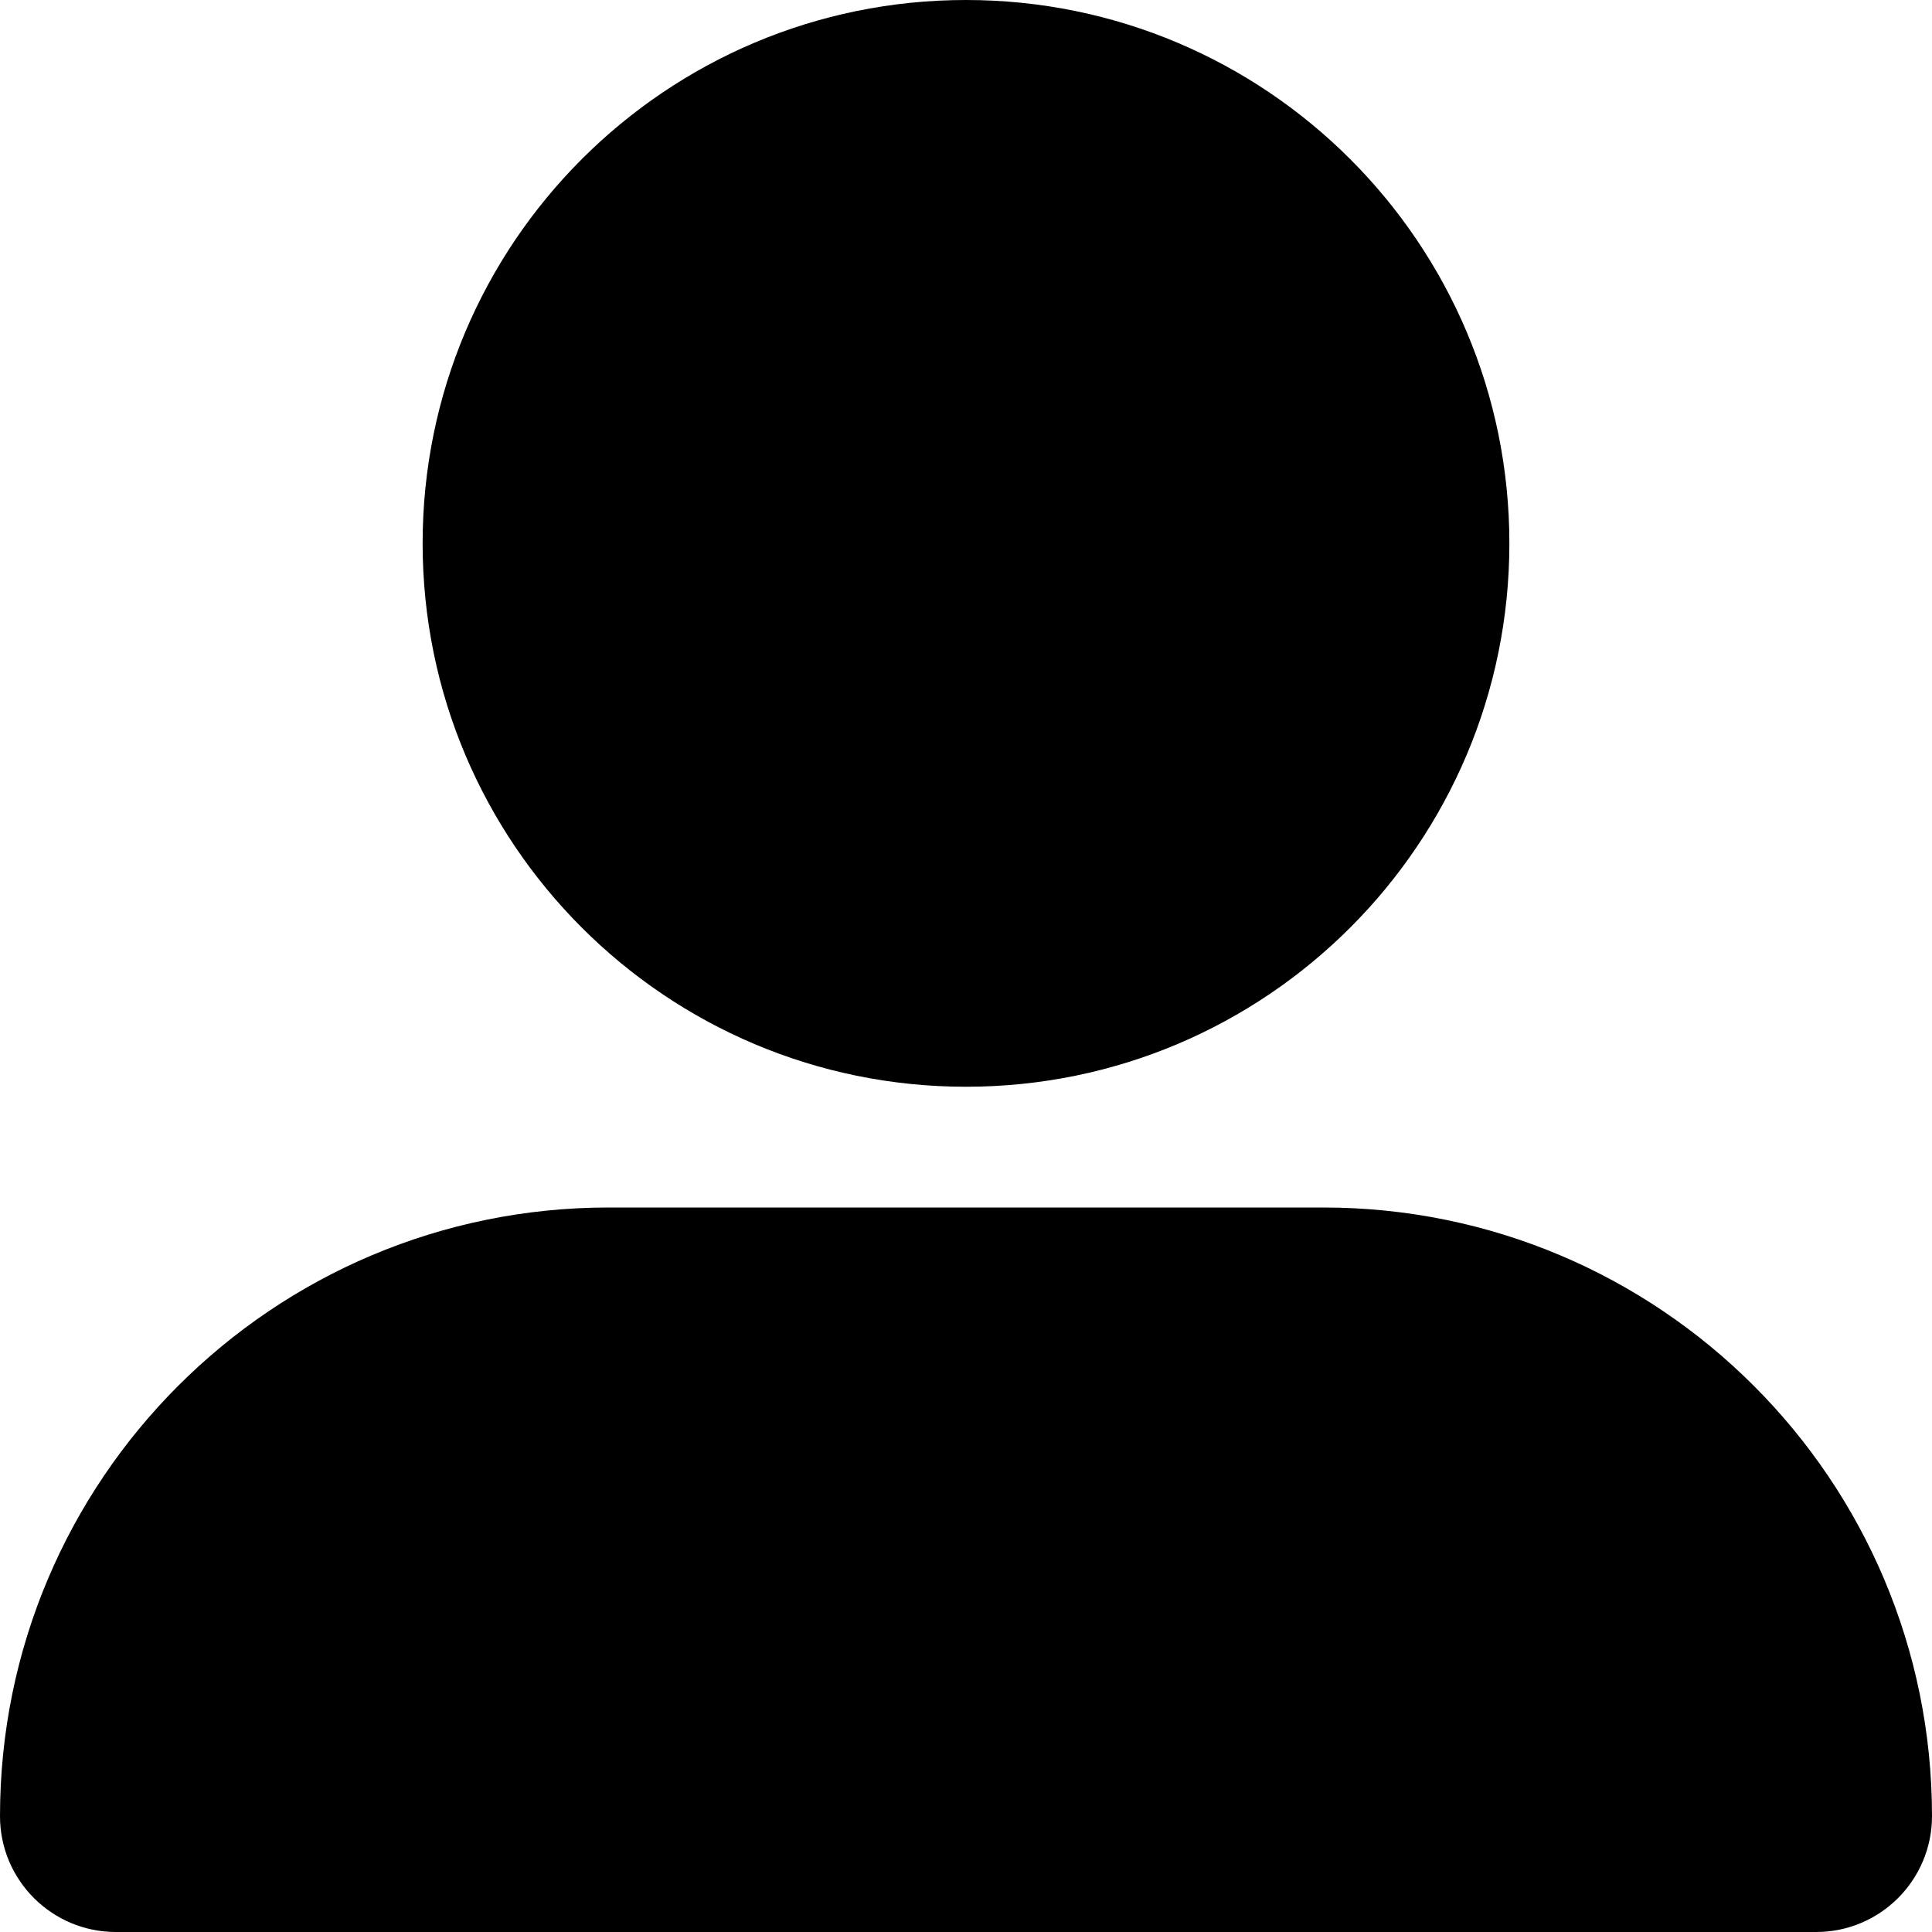
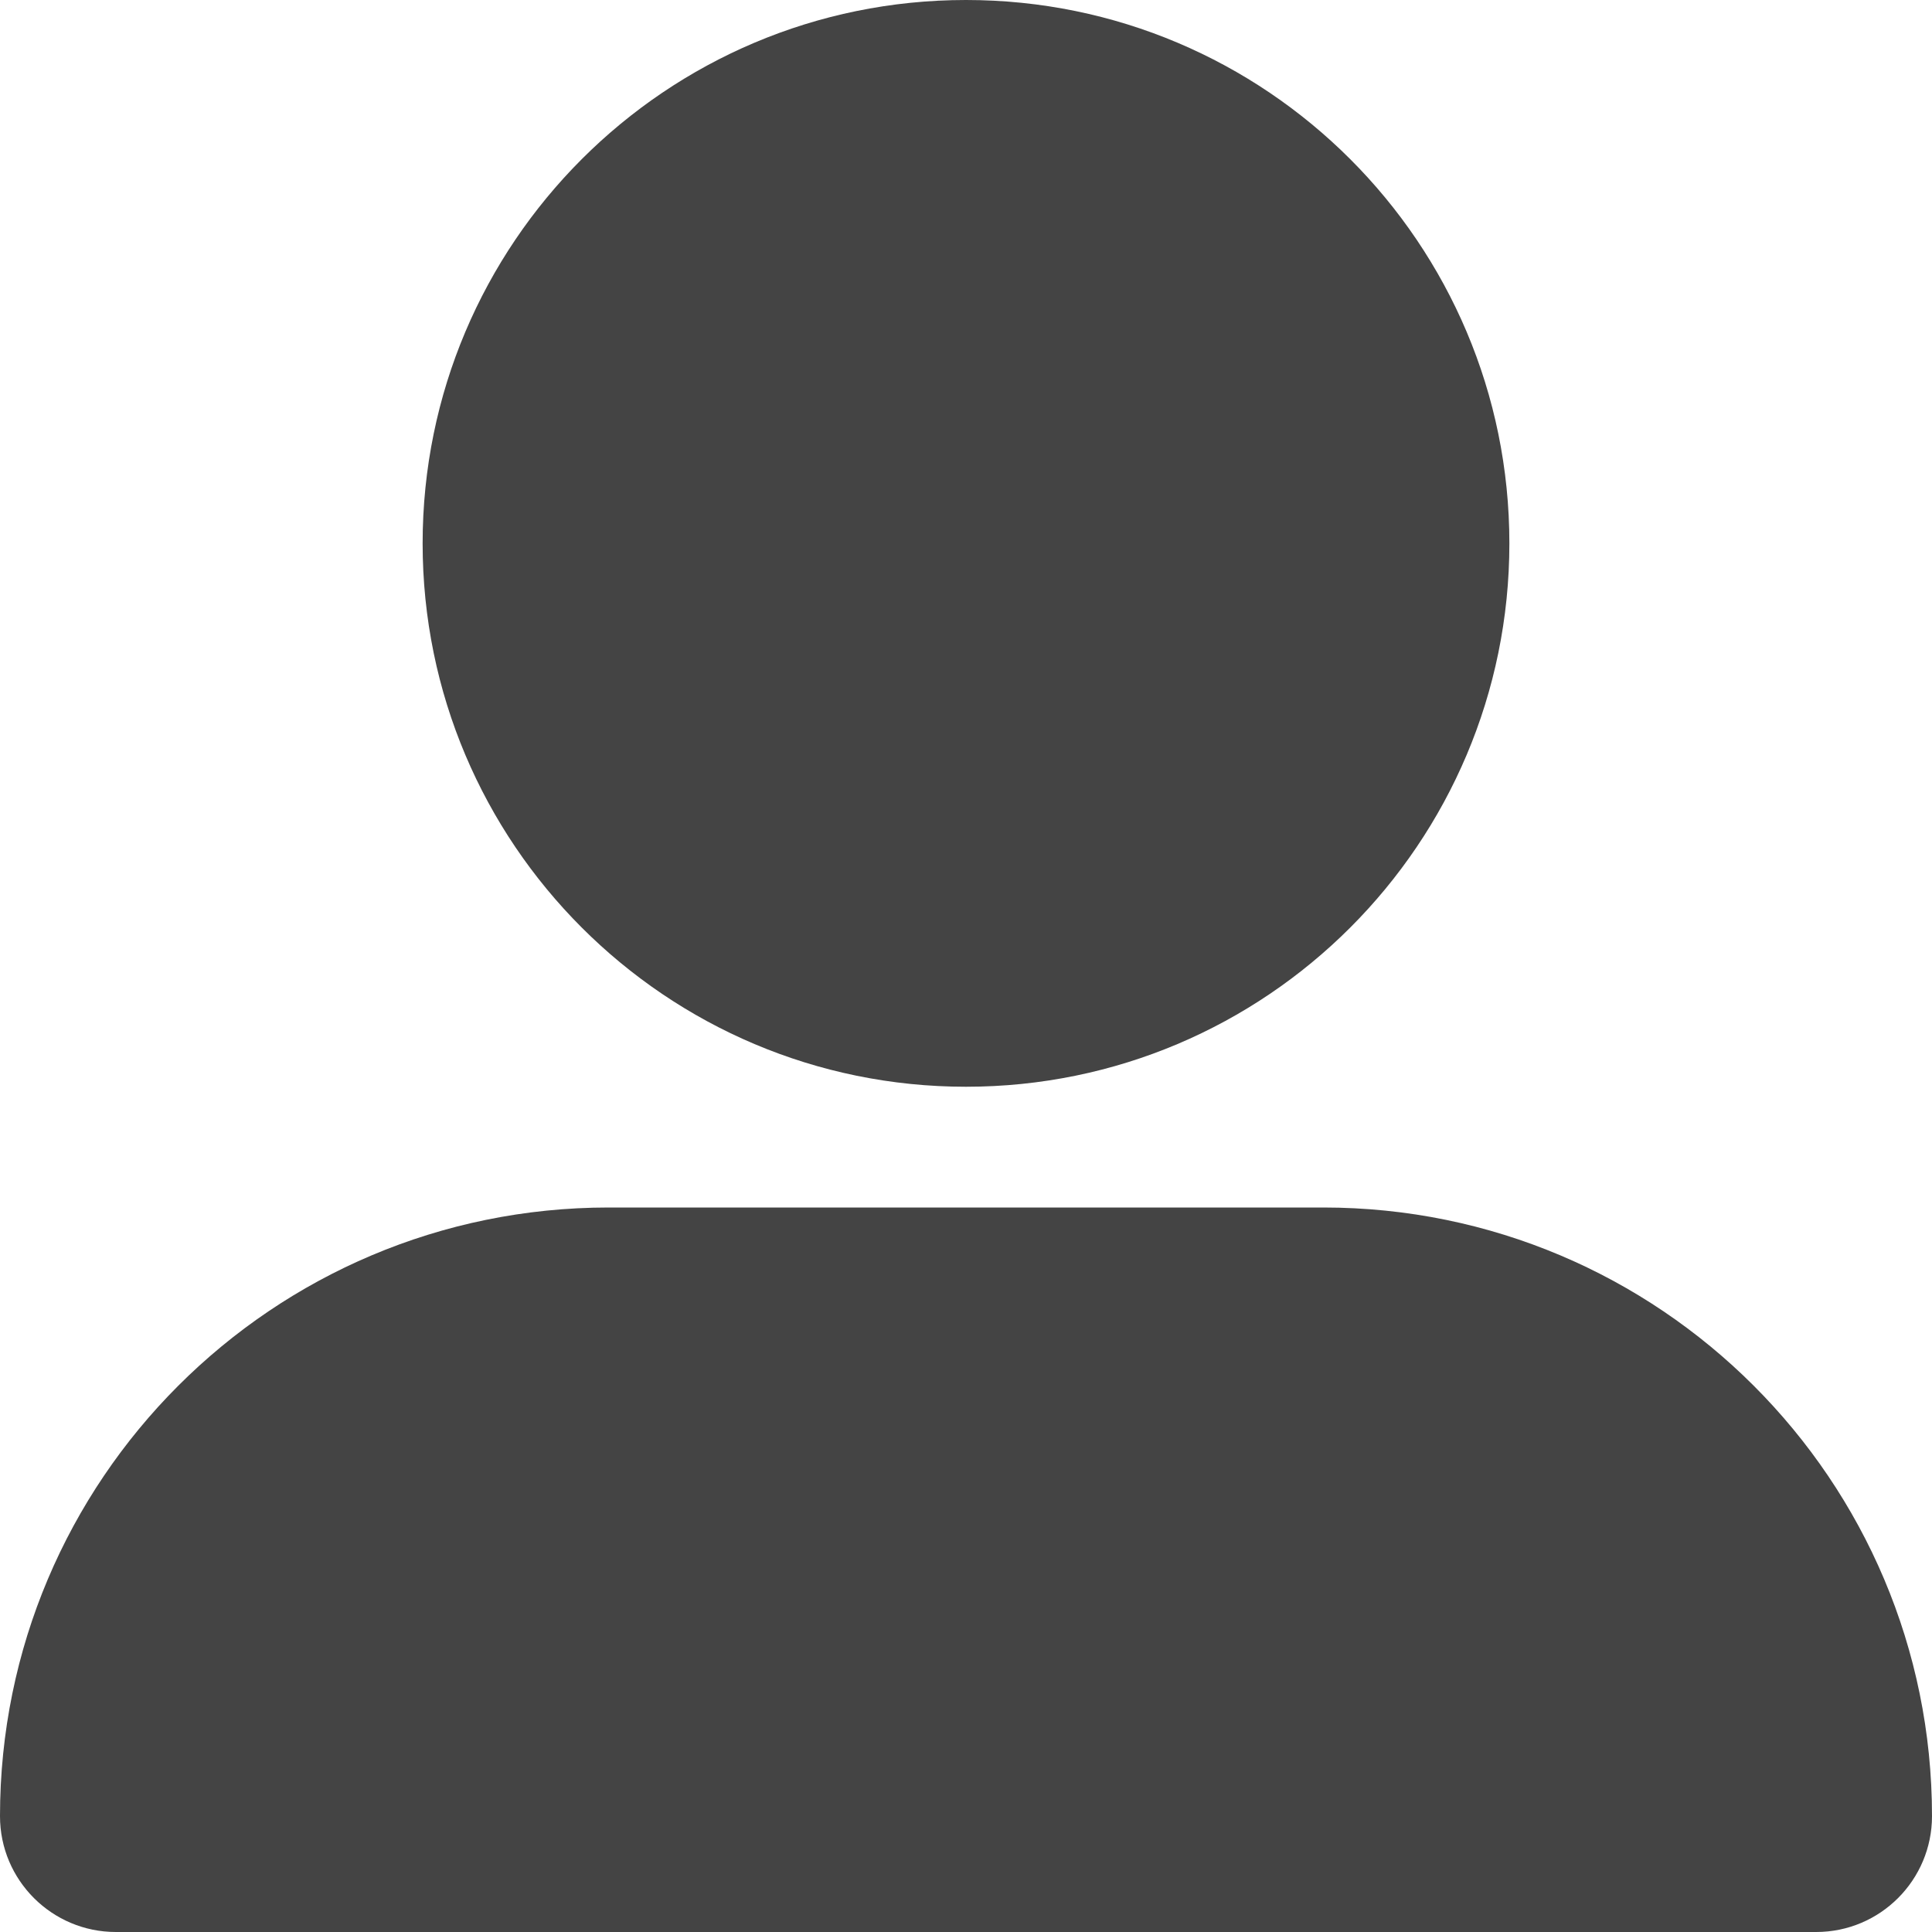
- <svg xmlns="http://www.w3.org/2000/svg" height="96" width="96" viewBox="0 0 512 512">
-   <path d="M256 288A144 144 0 1 0 256 0a144 144 0 1 0 0 288zm-94.7 32C72.2 320 0 392.2 0 481.3c0 17 13.8 30.7 30.7 30.7H481.3c17 0 30.7-13.8 30.7-30.7C512 392.2 439.8 320 350.7 320H161.3z" />
+ <svg xmlns="http://www.w3.org/2000/svg" height="64" width="64" viewBox="0 0 512 512" style="padding: 5">
+   <path fill="#444444" d="M256 288A144 144 0 1 0 256 0a144 144 0 1 0 0 288zm-94.7 32C72.2 320 0 392.2 0 481.3c0 17 13.8 30.7 30.7 30.7H481.3c17 0 30.7-13.8 30.7-30.7C512 392.2 439.8 320 350.7 320H161.3z" />
</svg>
